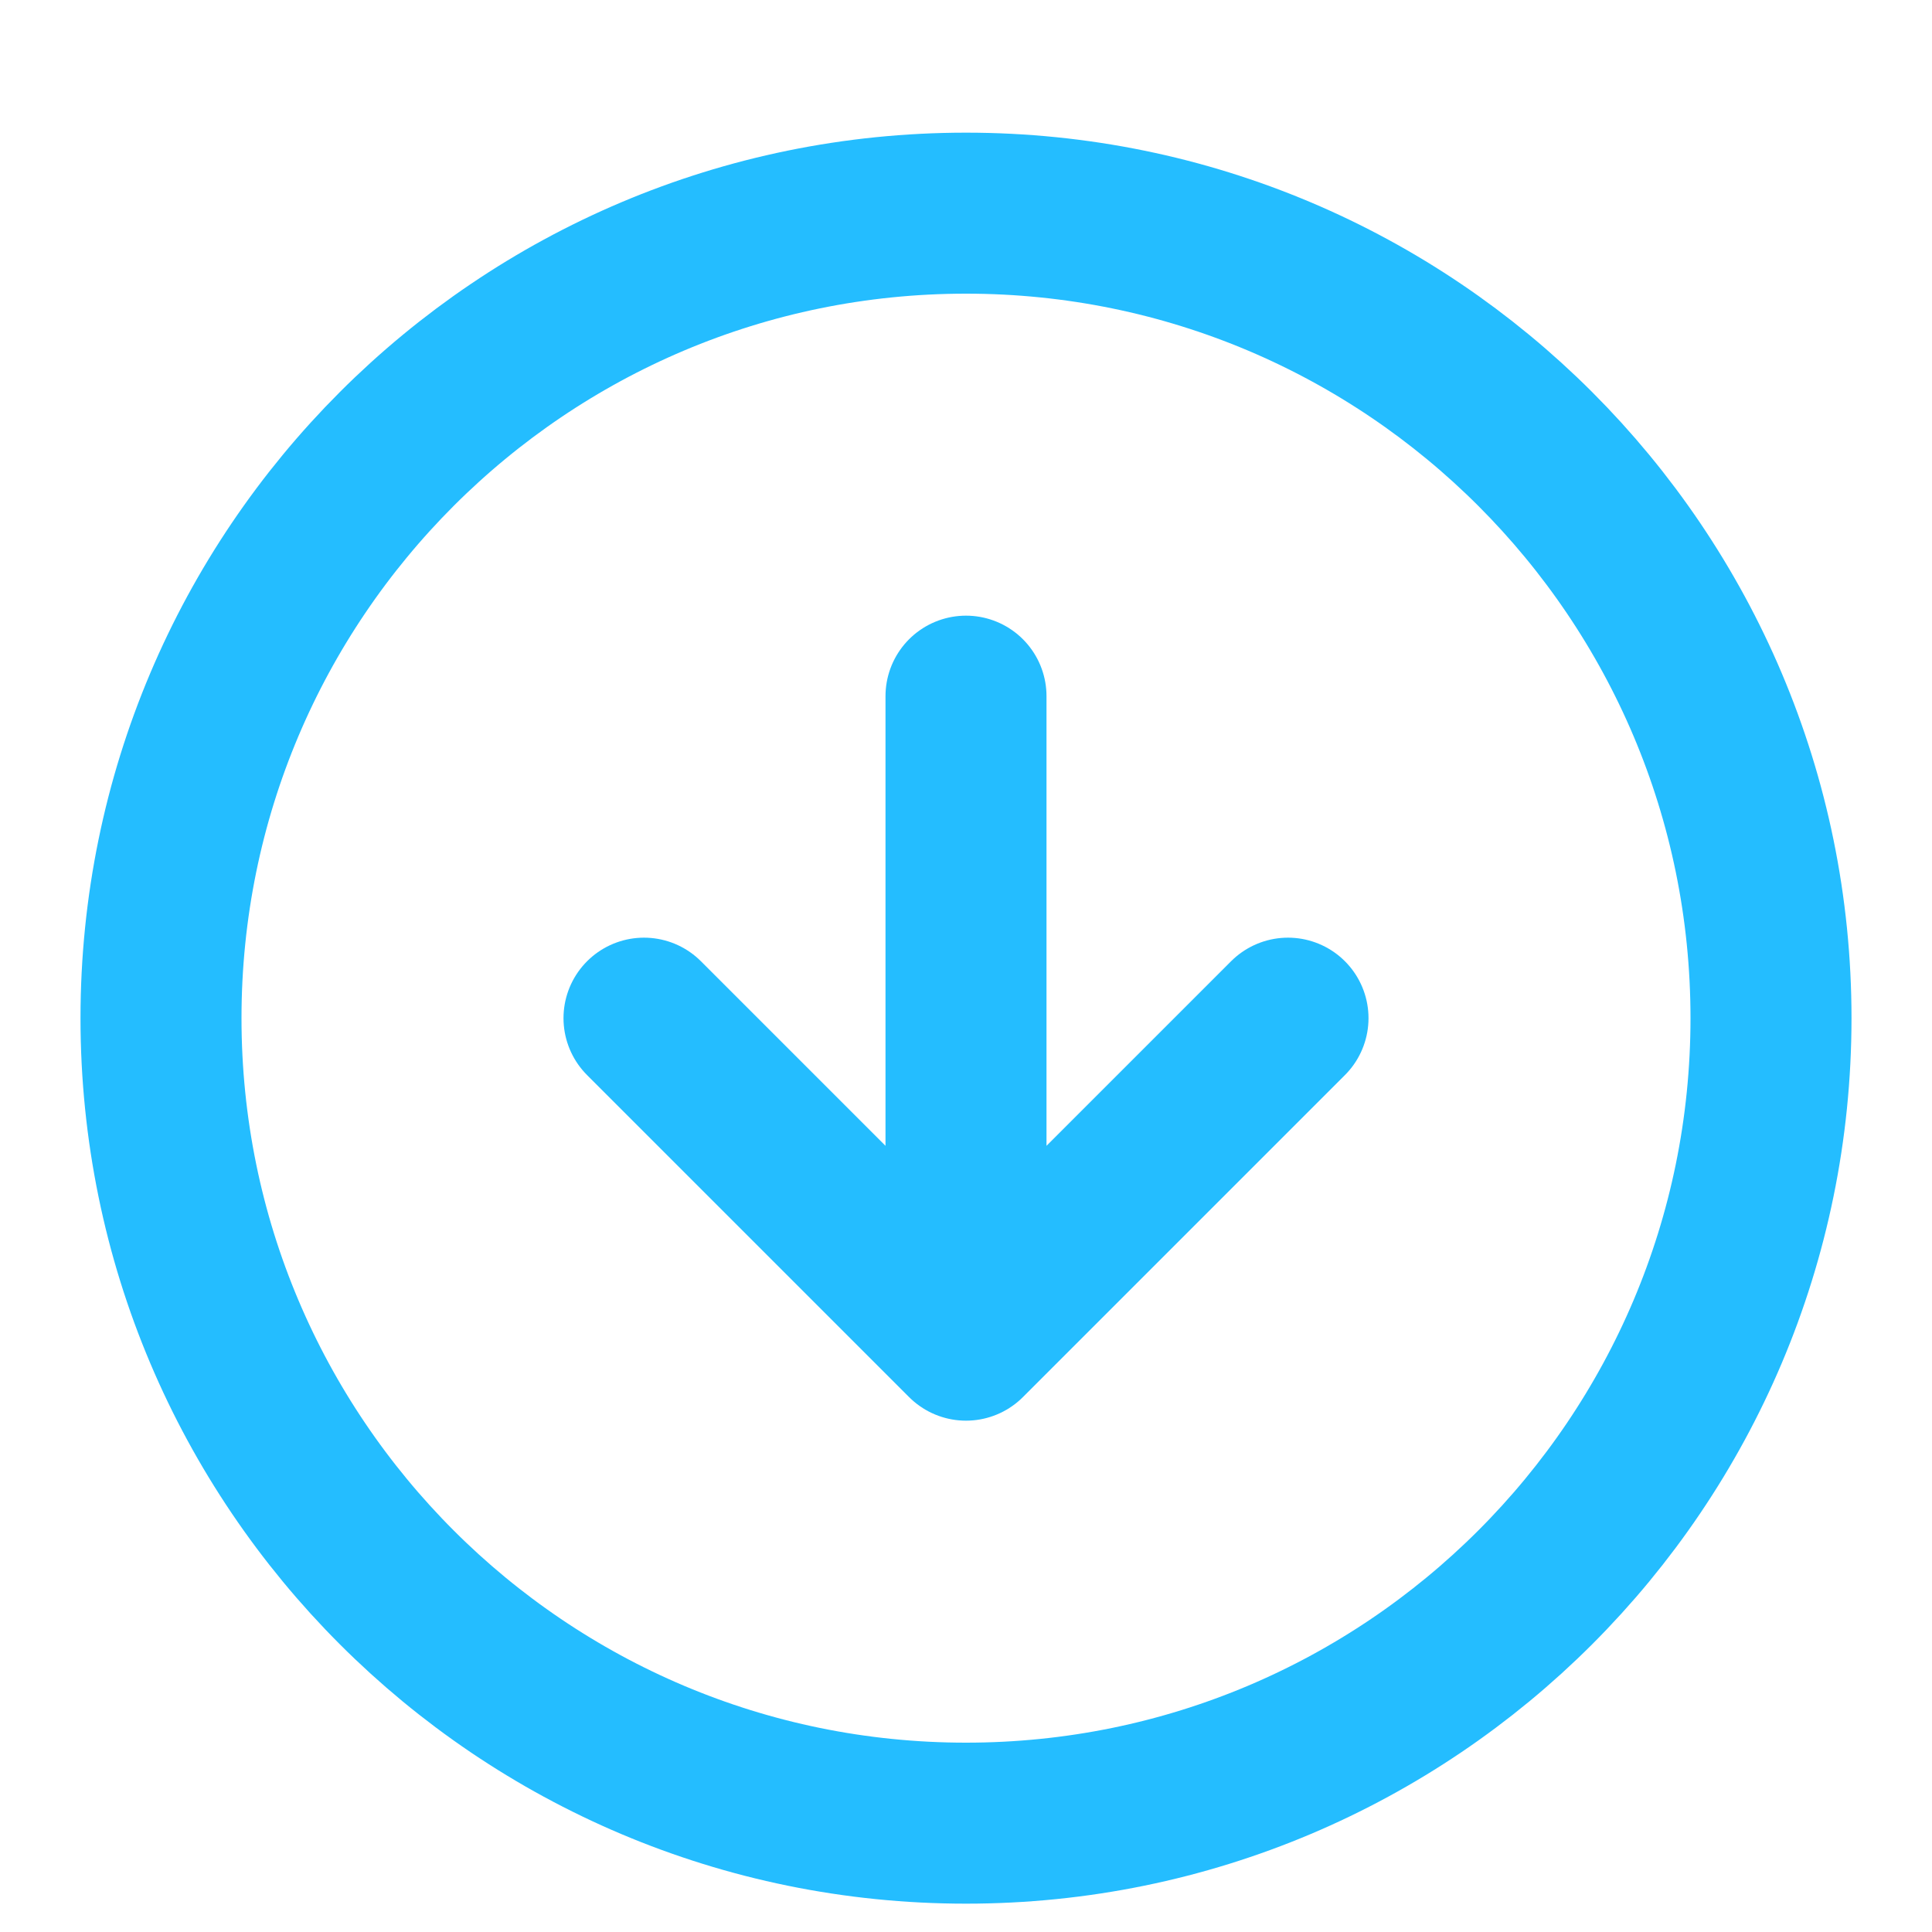
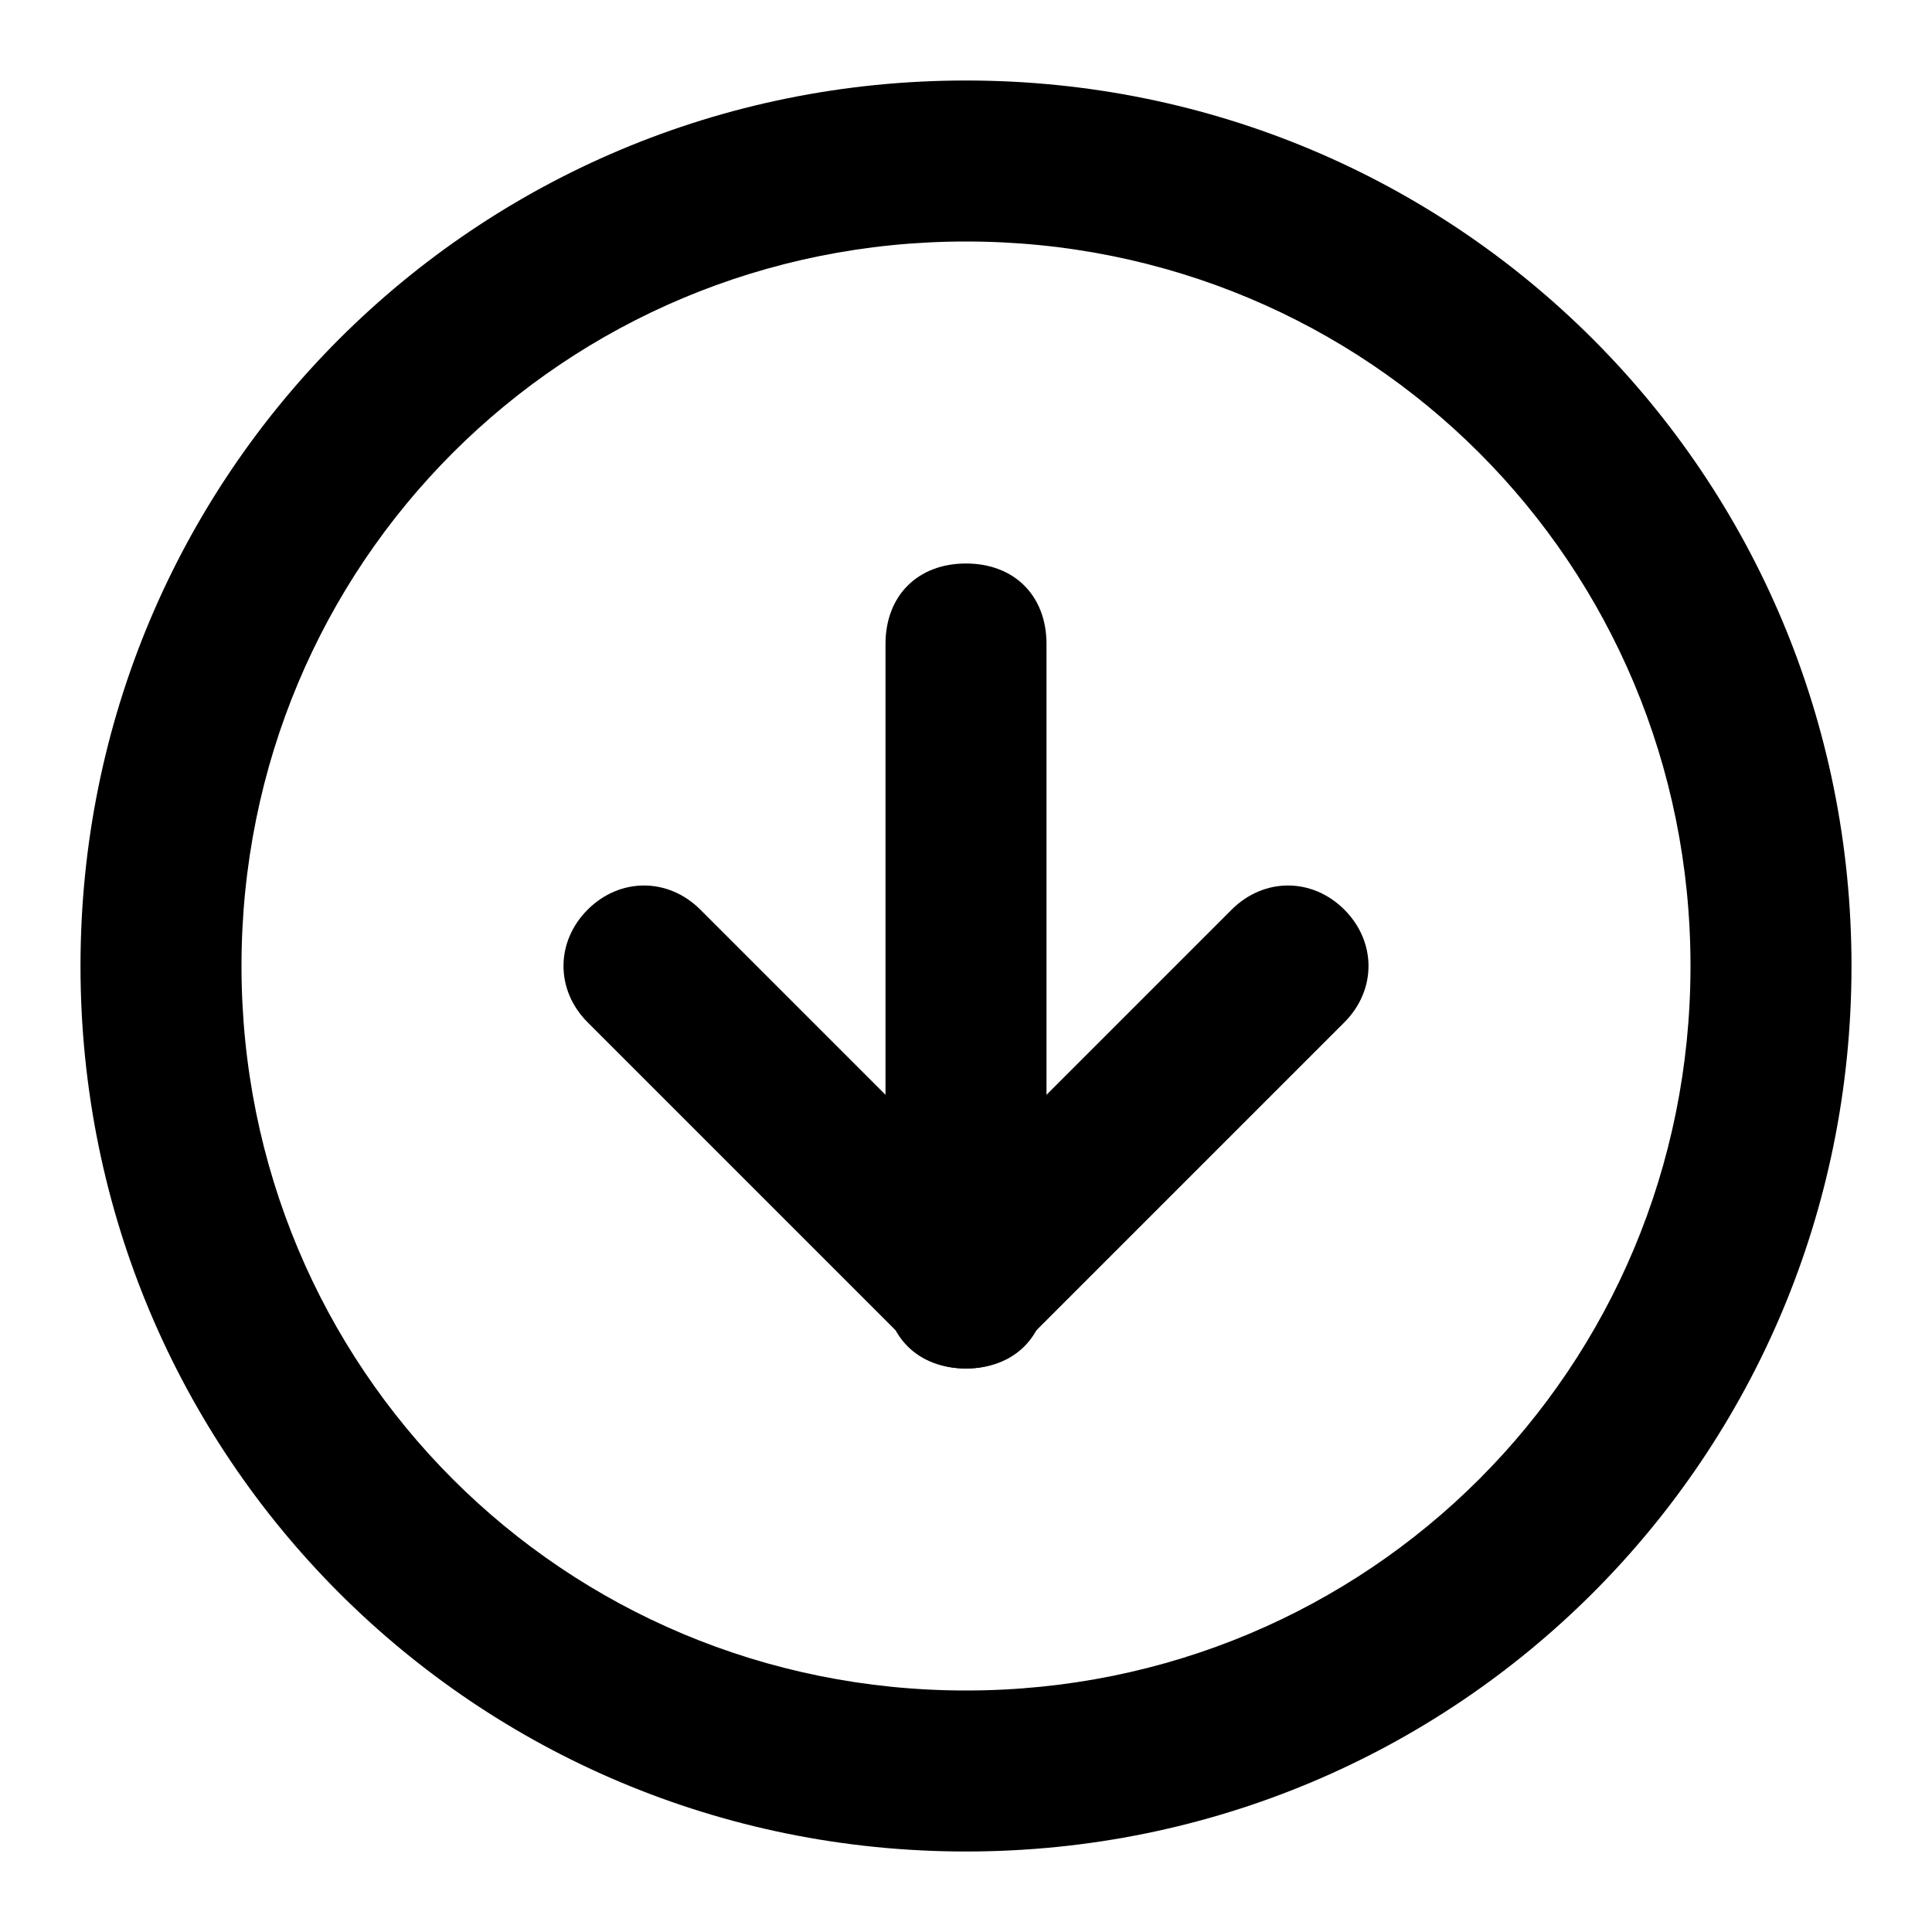
- <svg xmlns="http://www.w3.org/2000/svg" width="24" height="24" fill="none">
-   <path d="M12 22.648c5.523 0 10-4.477 10-10 0-5.522-4.477-10-10-10s-10 4.478-10 10c0 5.523 4.477 10 10 10z" stroke="#24BDFF" stroke-width="2" stroke-linecap="round" stroke-linejoin="round" />
-   <path d="M8 12.648l4 4 4-4m-4-4v8" stroke="#24BDFF" stroke-width="2" stroke-linecap="round" stroke-linejoin="round" />
+ <svg xmlns="http://www.w3.org/2000/svg" viewBox="0 0 24 24">
+   <path d="M12 23C5.9 23 1 18.1 1 12S5.9 1 12 1s11 4.9 11 11-4.9 11-11 11zm0-20c-5 0-9 4-9 9s4 9 9 9 9-4 9-9-4-9-9-9z" />
+   <path d="M12 17c-.3 0-.5-.1-.7-.3l-4-4c-.4-.4-.4-1 0-1.4s1-.4 1.4 0l3.3 3.3 3.3-3.3c.4-.4 1-.4 1.4 0s.4 1 0 1.4l-4 4c-.2.2-.4.3-.7.3z" />
+   <path d="M12 17c-.6 0-1-.4-1-1V8c0-.6.4-1 1-1s1 .4 1 1v8c0 .6-.4 1-1 1z" />
</svg>
